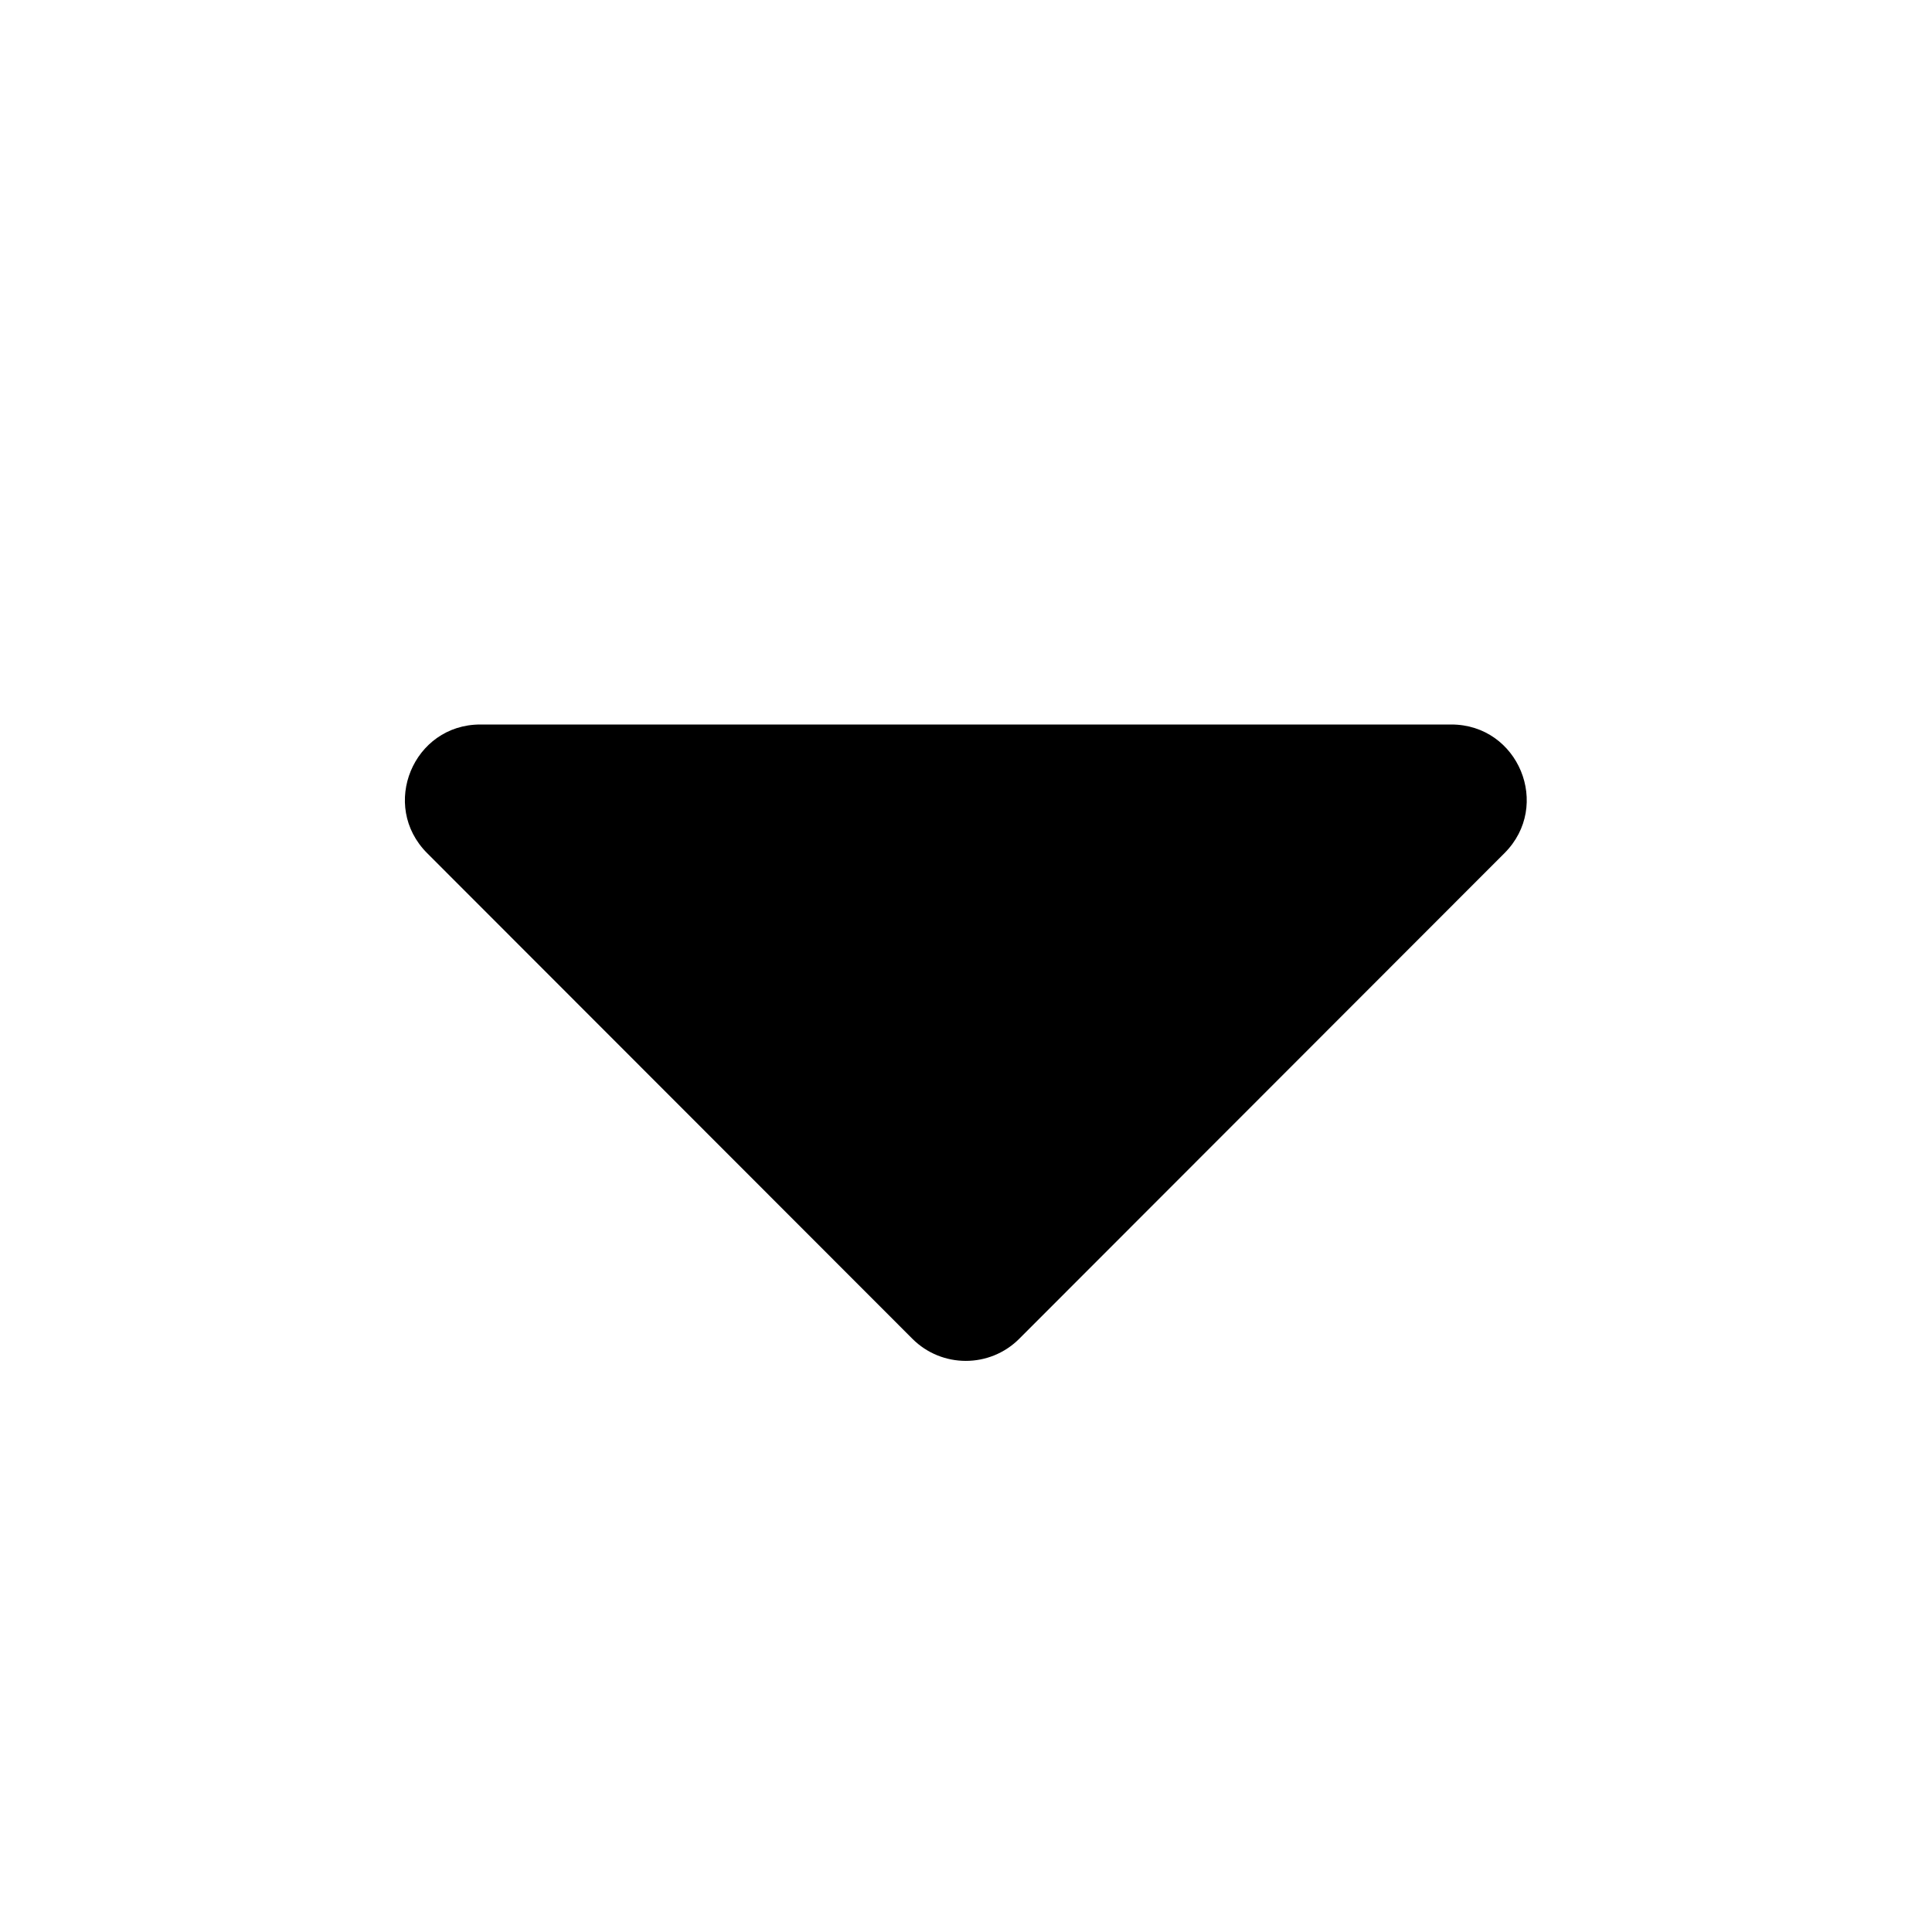
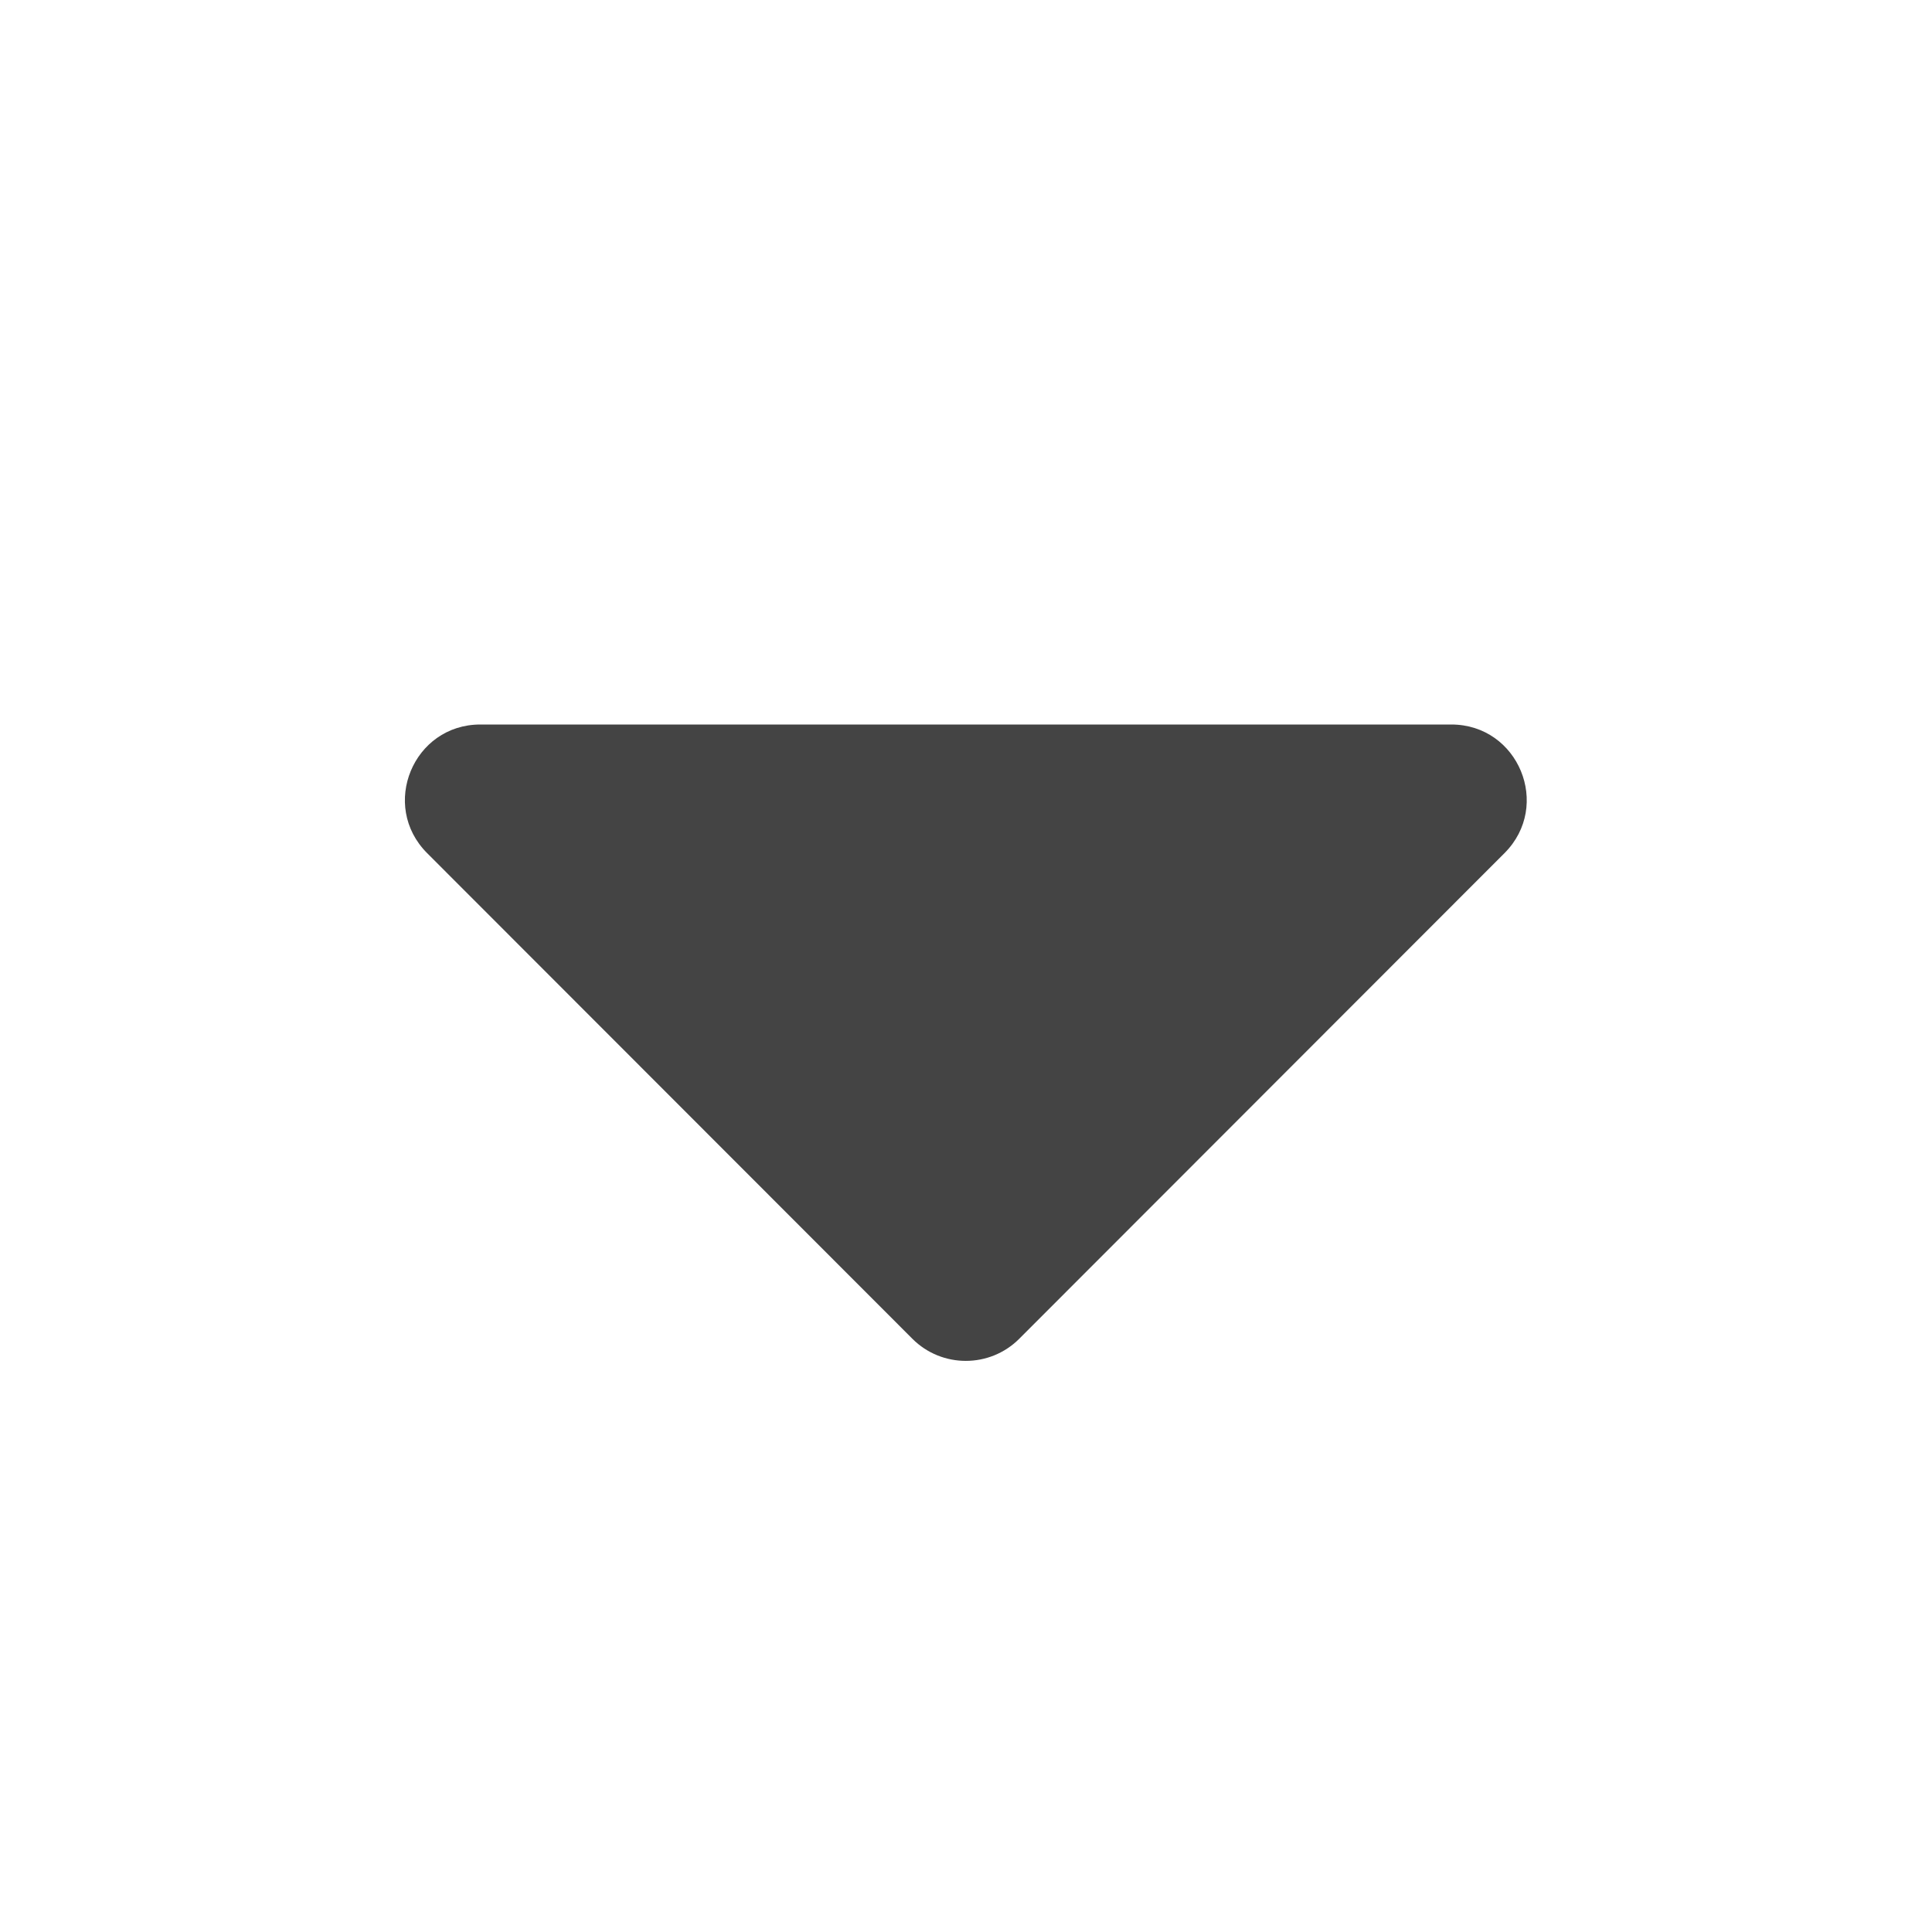
<svg xmlns="http://www.w3.org/2000/svg" viewBox="0 0 30 30">
-   <path d="M7.459 11.25H22.535c1.043 0 1.565 1.26.826 1.998l-7.535 7.541c-.457.457-1.201.457-1.658 0L6.633 13.248c-.738-.738-.217-1.998.826-1.998z" fill="currentColor" />
+   <path d="M7.459 11.25H22.535c1.043 0 1.565 1.26.826 1.998l-7.535 7.541c-.457.457-1.201.457-1.658 0L6.633 13.248c-.738-.738-.217-1.998.826-1.998z" fill="#444" />
</svg>
